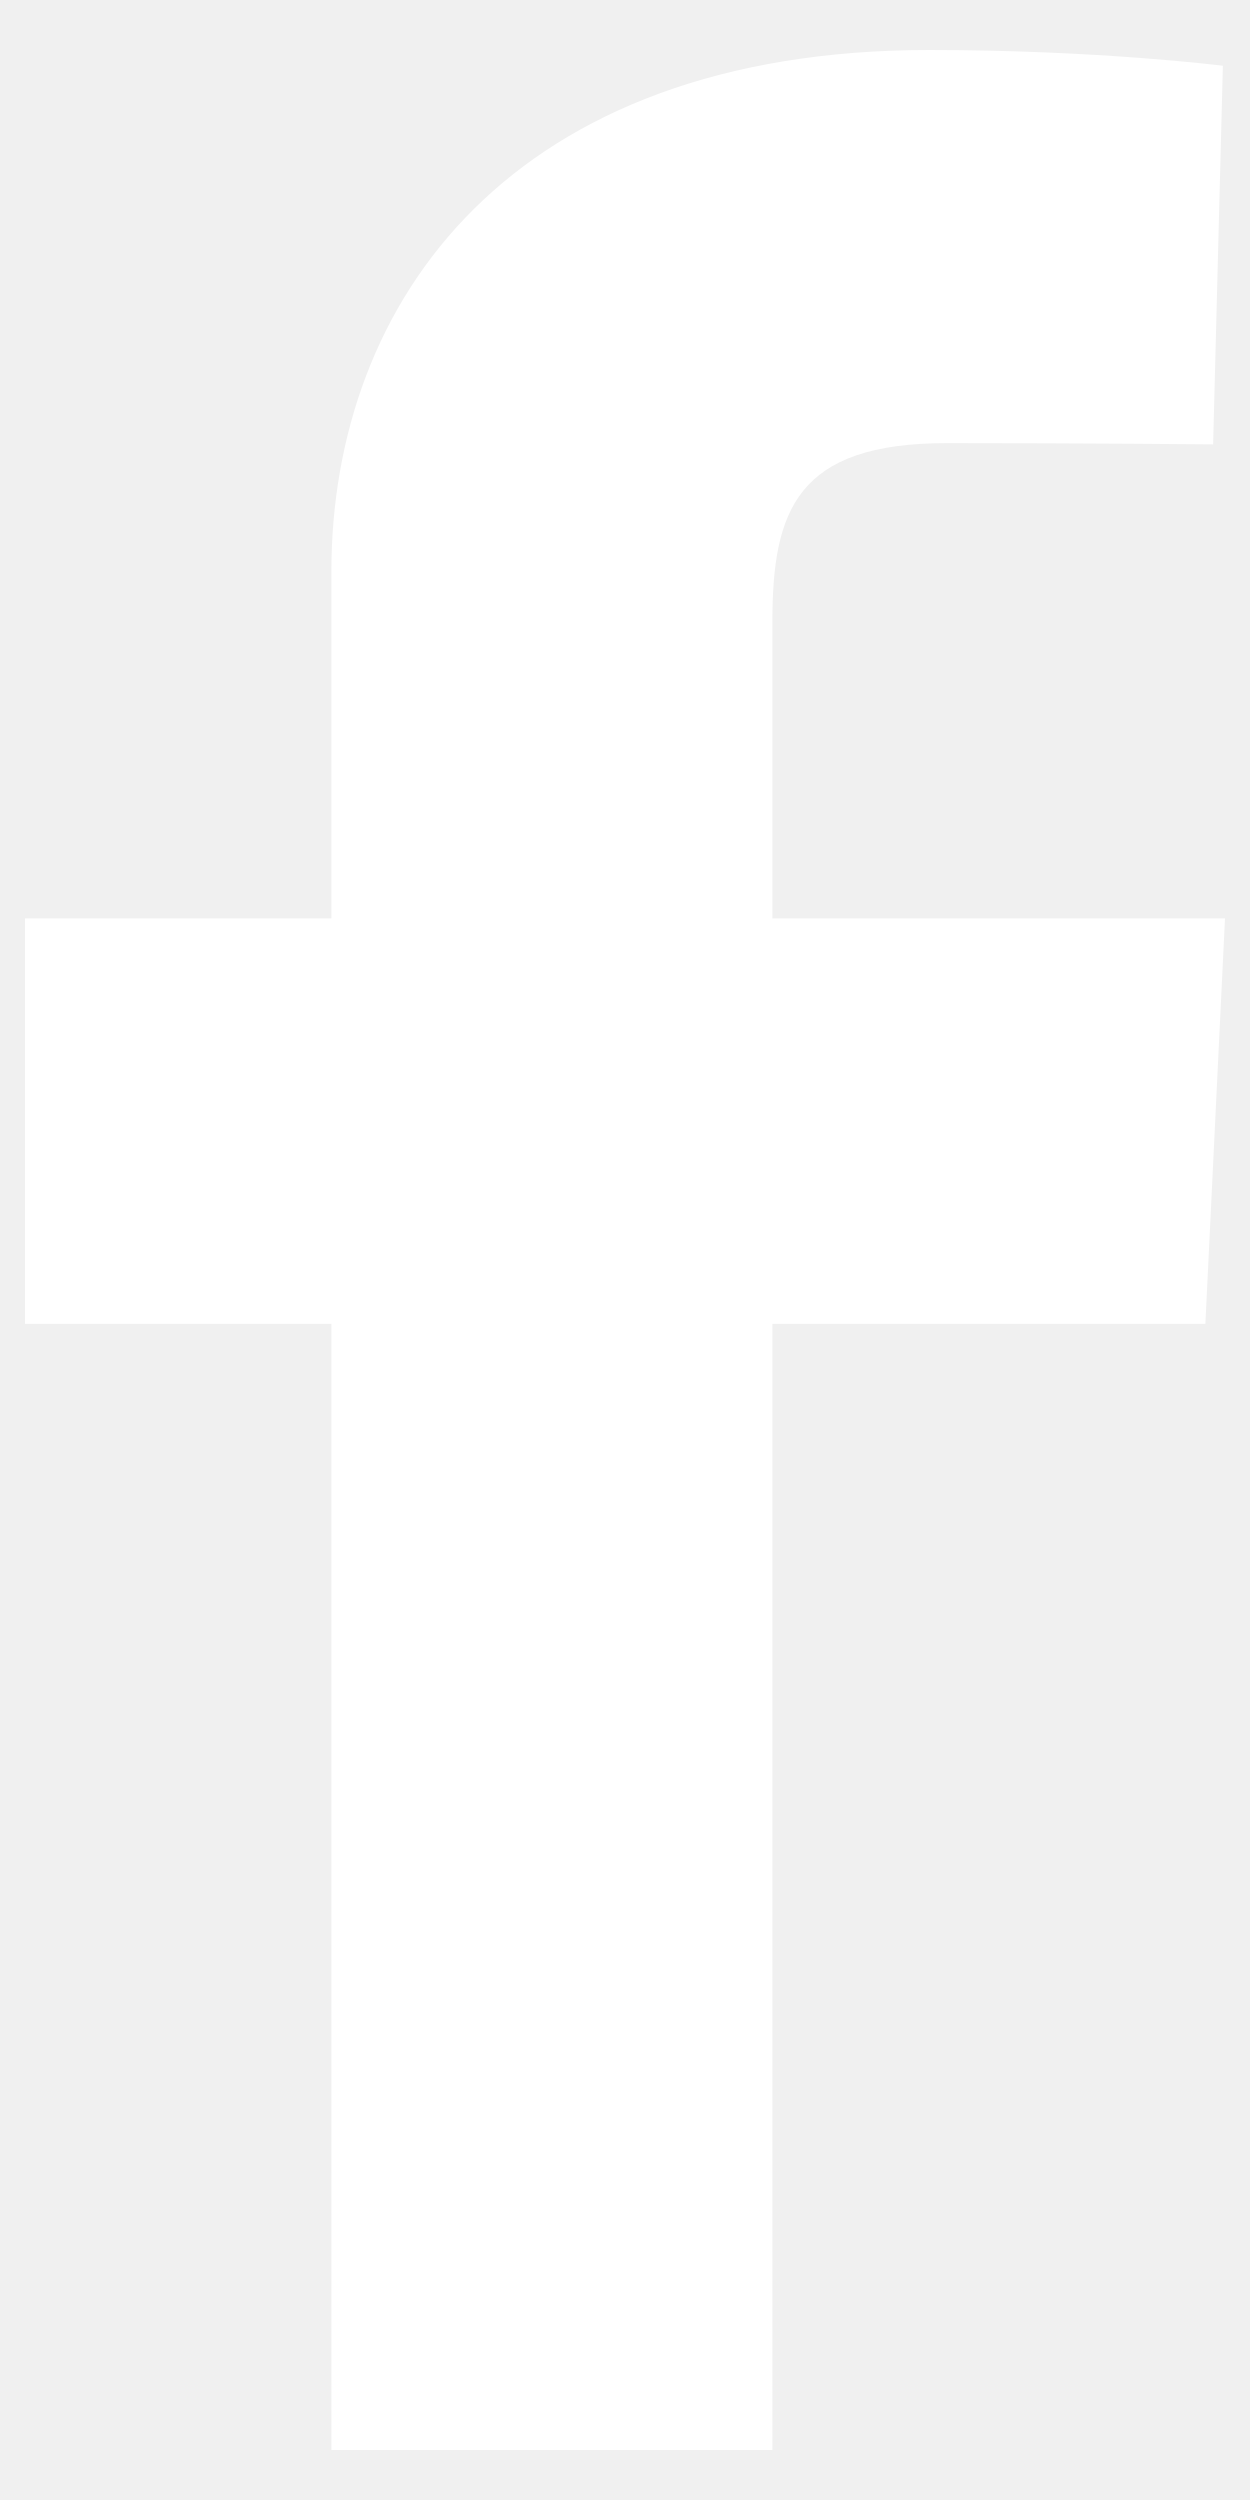
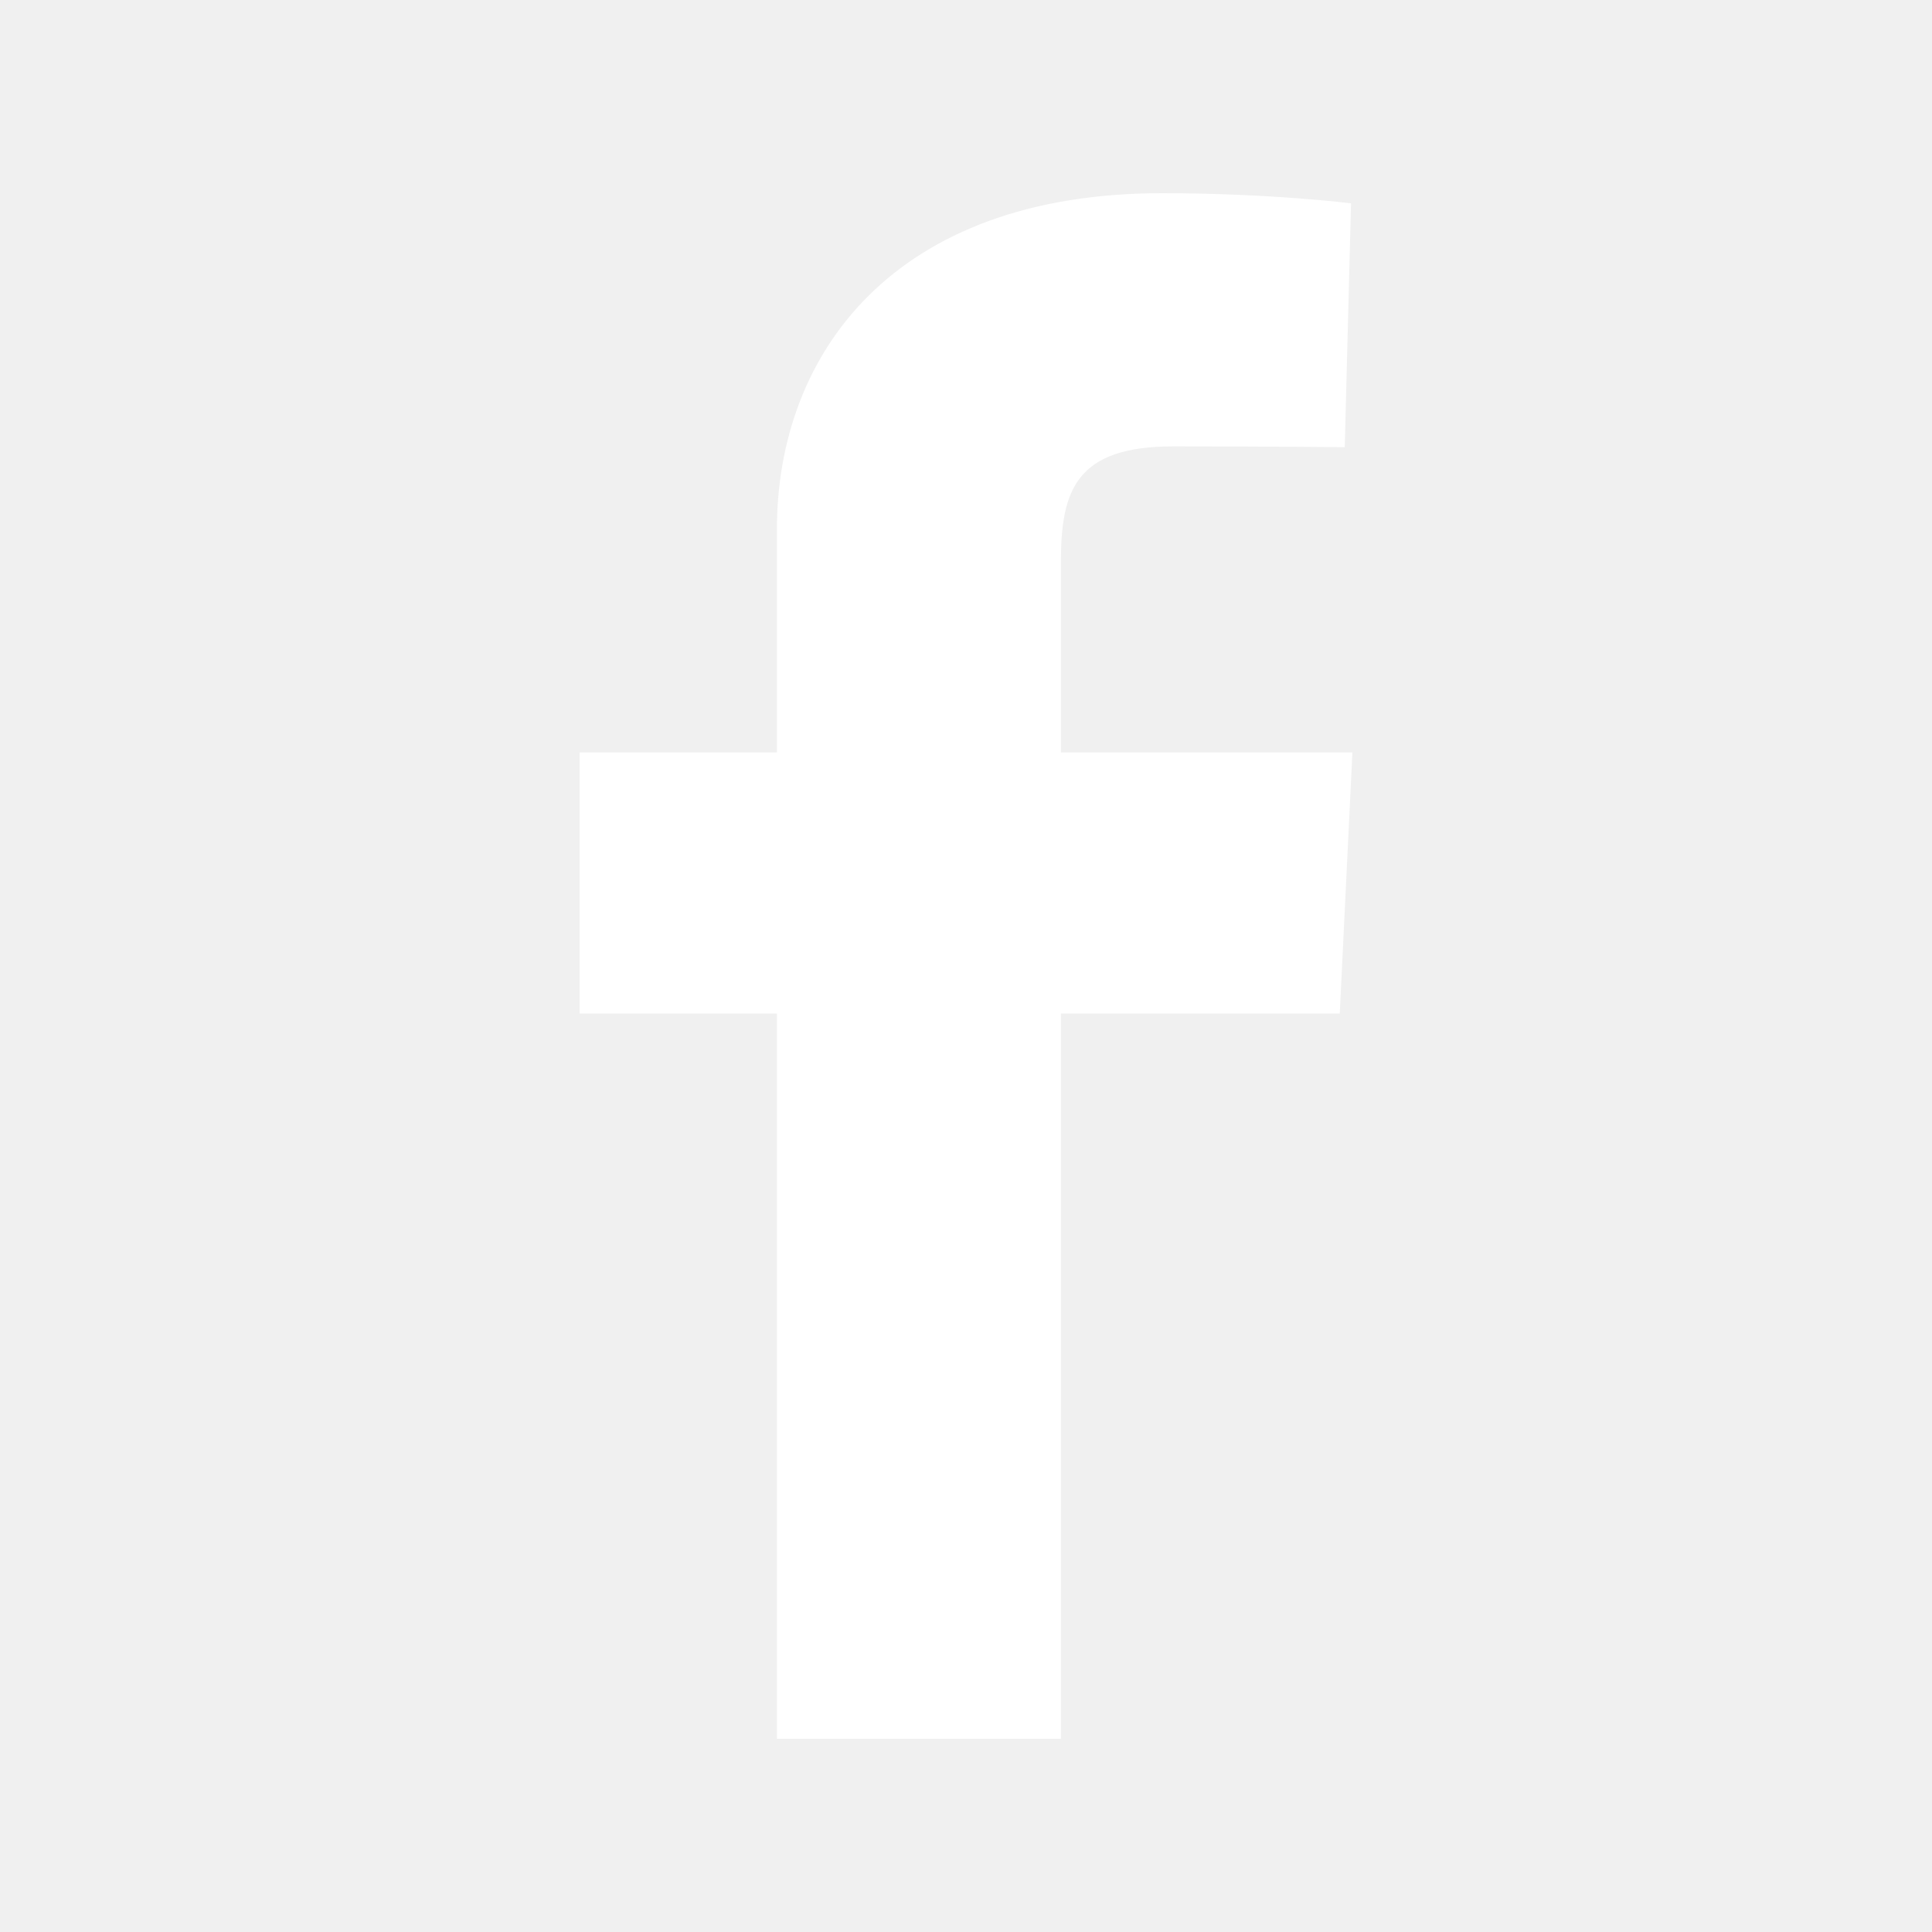
- <svg xmlns="http://www.w3.org/2000/svg" width="10" height="20" viewBox="0 0 10 20" fill="none">
-   <path d="M2.651 19.6V10.591H0.2V7.347H2.651V4.576C2.651 2.399 4.098 0.4 7.434 0.4C8.785 0.4 9.783 0.526 9.783 0.526L9.705 3.555C9.705 3.555 8.686 3.545 7.575 3.545C6.372 3.545 6.179 4.084 6.179 4.978V7.347H9.8L9.643 10.591H6.179V19.6H2.651Z" fill="white" />
+ <svg xmlns="http://www.w3.org/2000/svg" width="24" height="24" viewBox="0 0 24 24" fill="none">
+   <g clip-path="url(#clip0_218_269)">
+     <path d="M9.651 21.6V12.591H7.2V9.347H9.651V6.577C9.651 4.399 11.098 2.4 14.434 2.4C15.785 2.4 16.783 2.526 16.783 2.526L16.705 5.555C16.705 5.555 15.686 5.545 14.575 5.545C13.372 5.545 13.179 6.084 13.179 6.979V9.347H16.8L16.643 12.591H13.179V21.6H9.651Z" fill="white" />
+   </g>
+   <defs>
+     <clipPath id="clip0_218_269">
+       <rect width="9.6" height="19.2" fill="white" transform="translate(7.2002 2.40002)" />
+     </clipPath>
+   </defs>
</svg>
